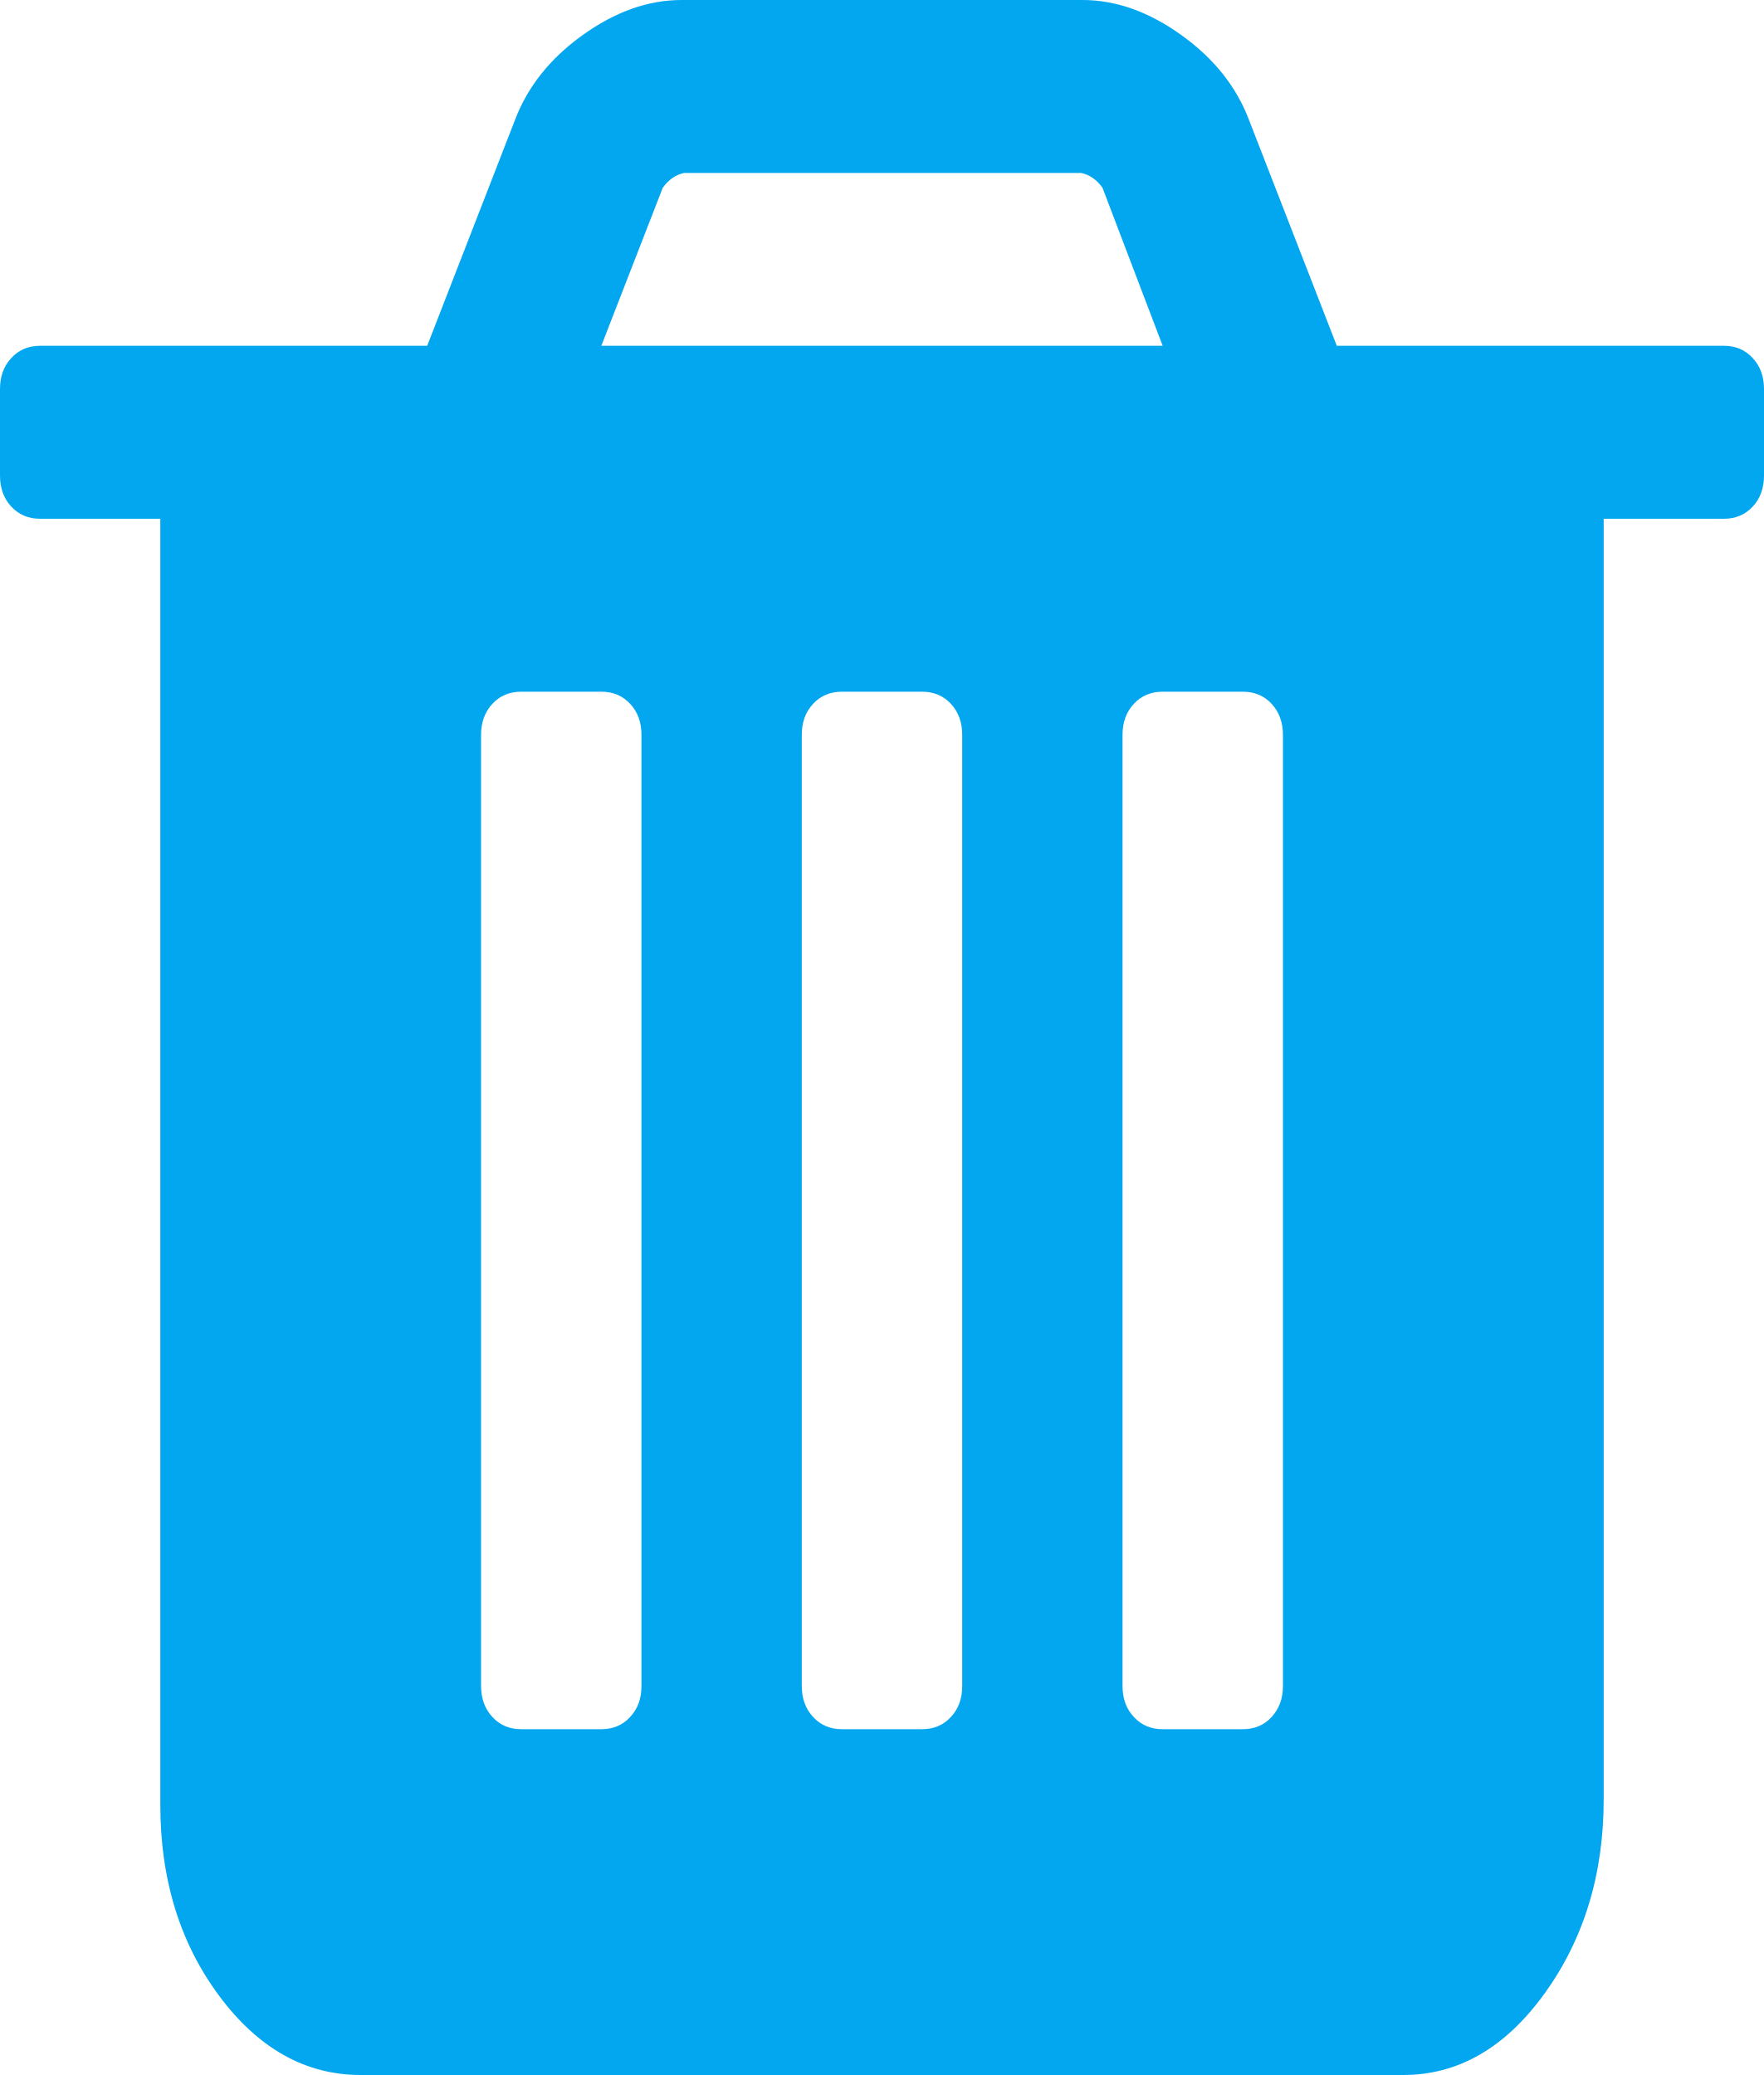
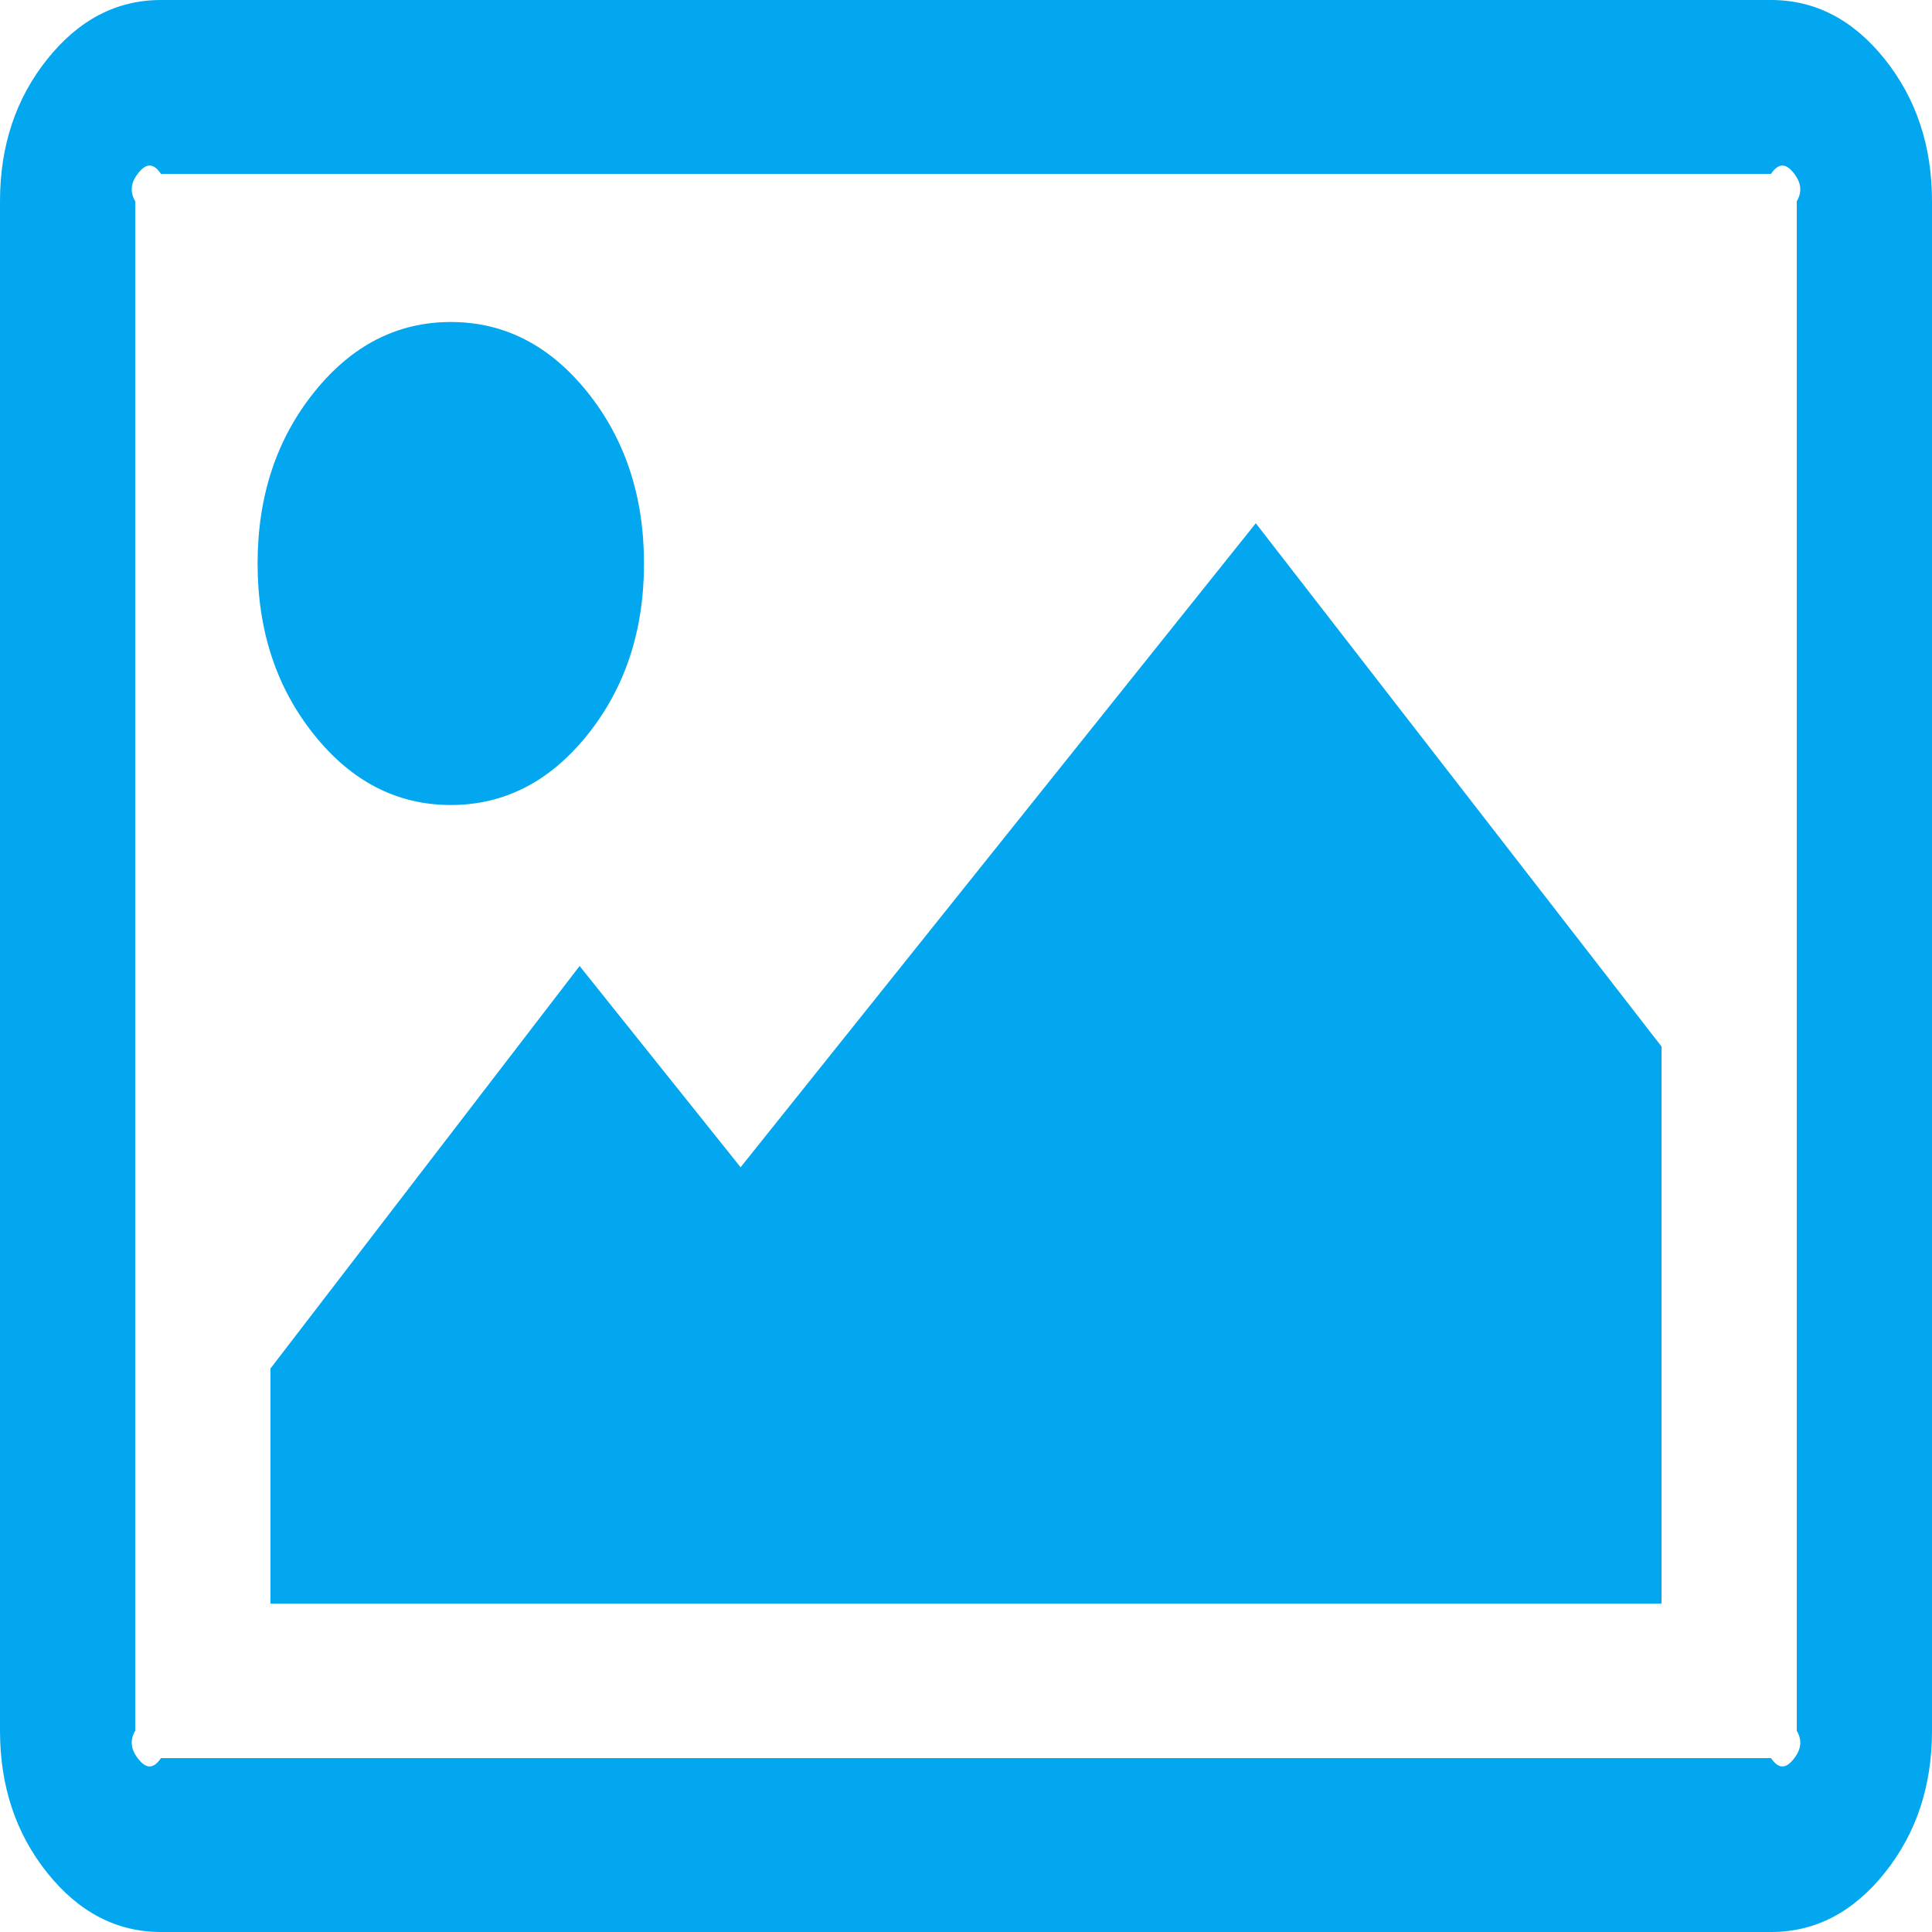
- <svg xmlns="http://www.w3.org/2000/svg" version="1.1" width="17px" height="20px">
-   <g transform="matrix(1 0 0 1 -902 -401 )">
-     <path d="M 6.073 16.549  C 6.146 16.471  6.182 16.372  6.182 16.25  L 6.182 7.083  C 6.182 6.962  6.146 6.862  6.073 6.784  C 6.001 6.706  5.908 6.667  5.795 6.667  L 5.023 6.667  C 4.91 6.667  4.817 6.706  4.745 6.784  C 4.673 6.862  4.636 6.962  4.636 7.083  L 4.636 16.25  C 4.636 16.372  4.673 16.471  4.745 16.549  C 4.817 16.628  4.91 16.667  5.023 16.667  L 5.795 16.667  C 5.908 16.667  6.001 16.628  6.073 16.549  Z M 9.164 16.549  C 9.237 16.471  9.273 16.372  9.273 16.25  L 9.273 7.083  C 9.273 6.962  9.237 6.862  9.164 6.784  C 9.092 6.706  8.999 6.667  8.886 6.667  L 8.114 6.667  C 8.001 6.667  7.908 6.706  7.836 6.784  C 7.763 6.862  7.727 6.962  7.727 7.083  L 7.727 16.25  C 7.727 16.372  7.763 16.471  7.836 16.549  C 7.908 16.628  8.001 16.667  8.114 16.667  L 8.886 16.667  C 8.999 16.667  9.092 16.628  9.164 16.549  Z M 12.255 16.549  C 12.327 16.471  12.364 16.372  12.364 16.25  L 12.364 7.083  C 12.364 6.962  12.327 6.862  12.255 6.784  C 12.183 6.706  12.09 6.667  11.977 6.667  L 11.205 6.667  C 11.092 6.667  10.999 6.706  10.927 6.784  C 10.854 6.862  10.818 6.962  10.818 7.083  L 10.818 16.25  C 10.818 16.372  10.854 16.471  10.927 16.549  C 10.999 16.628  11.092 16.667  11.205 16.667  L 11.977 16.667  C 12.09 16.667  12.183 16.628  12.255 16.549  Z M 6.387 1.81  L 5.795 3.333  L 11.205 3.333  L 10.625 1.81  C 10.569 1.732  10.5 1.684  10.42 1.667  L 6.592 1.667  C 6.512 1.684  6.443 1.732  6.387 1.81  Z M 16.891 3.451  C 16.964 3.529  17 3.628  17 3.75  L 17 4.583  C 17 4.705  16.964 4.805  16.891 4.883  C 16.819 4.961  16.726 5  16.614 5  L 15.455 5  L 15.455 17.344  C 15.455 18.064  15.265 18.687  14.887 19.212  C 14.509 19.737  14.054 20  13.523 20  L 3.477 20  C 2.946 20  2.491 19.746  2.113 19.238  C 1.735 18.73  1.545 18.116  1.545 17.396  L 1.545 5  L 0.386 5  C 0.274 5  0.181 4.961  0.109 4.883  C 0.036 4.805  0 4.705  0 4.583  L 0 3.75  C 0 3.628  0.036 3.529  0.109 3.451  C 0.181 3.372  0.274 3.333  0.386 3.333  L 4.117 3.333  L 4.962 1.159  C 5.083 0.838  5.3 0.564  5.614 0.339  C 5.928 0.113  6.246 0  6.568 0  L 10.432 0  C 10.754 0  11.072 0.113  11.386 0.339  C 11.7 0.564  11.917 0.838  12.038 1.159  L 12.883 3.333  L 16.614 3.333  C 16.726 3.333  16.819 3.372  16.891 3.451  Z " fill-rule="nonzero" fill="#02a7f0" stroke="none" transform="matrix(1 0 0 1 902 401 )" />
+ <svg xmlns="http://www.w3.org/2000/svg" version="1.1" width="100px" height="100px">
+   <g transform="matrix(1 0 0 1 -1688 -407 )">
+     <path d="M 30.417 20.312  C 32.361 22.743  33.333 25.694  33.333 29.167  C 33.333 32.639  32.361 35.59  30.417 38.021  C 28.472 40.451  26.111 41.667  23.333 41.667  C 20.556 41.667  18.194 40.451  16.25 38.021  C 14.306 35.59  13.333 32.639  13.333 29.167  C 13.333 25.694  14.306 22.743  16.25 20.312  C 18.194 17.882  20.556 16.667  23.333 16.667  C 26.111 16.667  28.472 17.882  30.417 20.312  Z M 65 27.083  L 86 54.167  L 86 83  L 14 83  L 14 70.833  L 30 50  L 38.333 60.417  L 65 27.083  Z M 92.839 8.952  C 92.509 8.539  92.118 8.333  91.667 9  L 8.333 9  C 7.882 8.333  7.491 8.539  7.161 8.952  C 6.832 9.364  6.667 9.852  7 10.417  L 7 89.583  C 6.667 90.148  6.832 90.636  7.161 91.048  C 7.491 91.461  7.882 91.667  8.333 91  L 91.667 91  C 92.118 91.667  92.509 91.461  92.839 91.048  C 93.168 90.636  93.333 90.148  93 89.583  L 93 10.417  C 93.333 9.852  93.168 9.364  92.839 8.952  Z M 97.552 3.06  C 99.184 5.1  100 7.552  100 10.417  L 100 89.583  C 100 92.448  99.184 94.9  97.552 96.94  C 95.92 98.98  93.958 100  91.667 100  L 8.333 100  C 6.042 100  4.08 98.98  2.448 96.94  C 0.816 94.9  0 92.448  0 89.583  L 0 10.417  C 0 7.552  0.816 5.1  2.448 3.06  C 4.08 1.02  6.042 0  8.333 0  L 91.667 0  C 93.958 0  95.92 1.02  97.552 3.06  Z " fill-rule="nonzero" fill="#02a7f0" stroke="none" transform="matrix(1 0 0 1 1688 407 )" />
  </g>
</svg>
